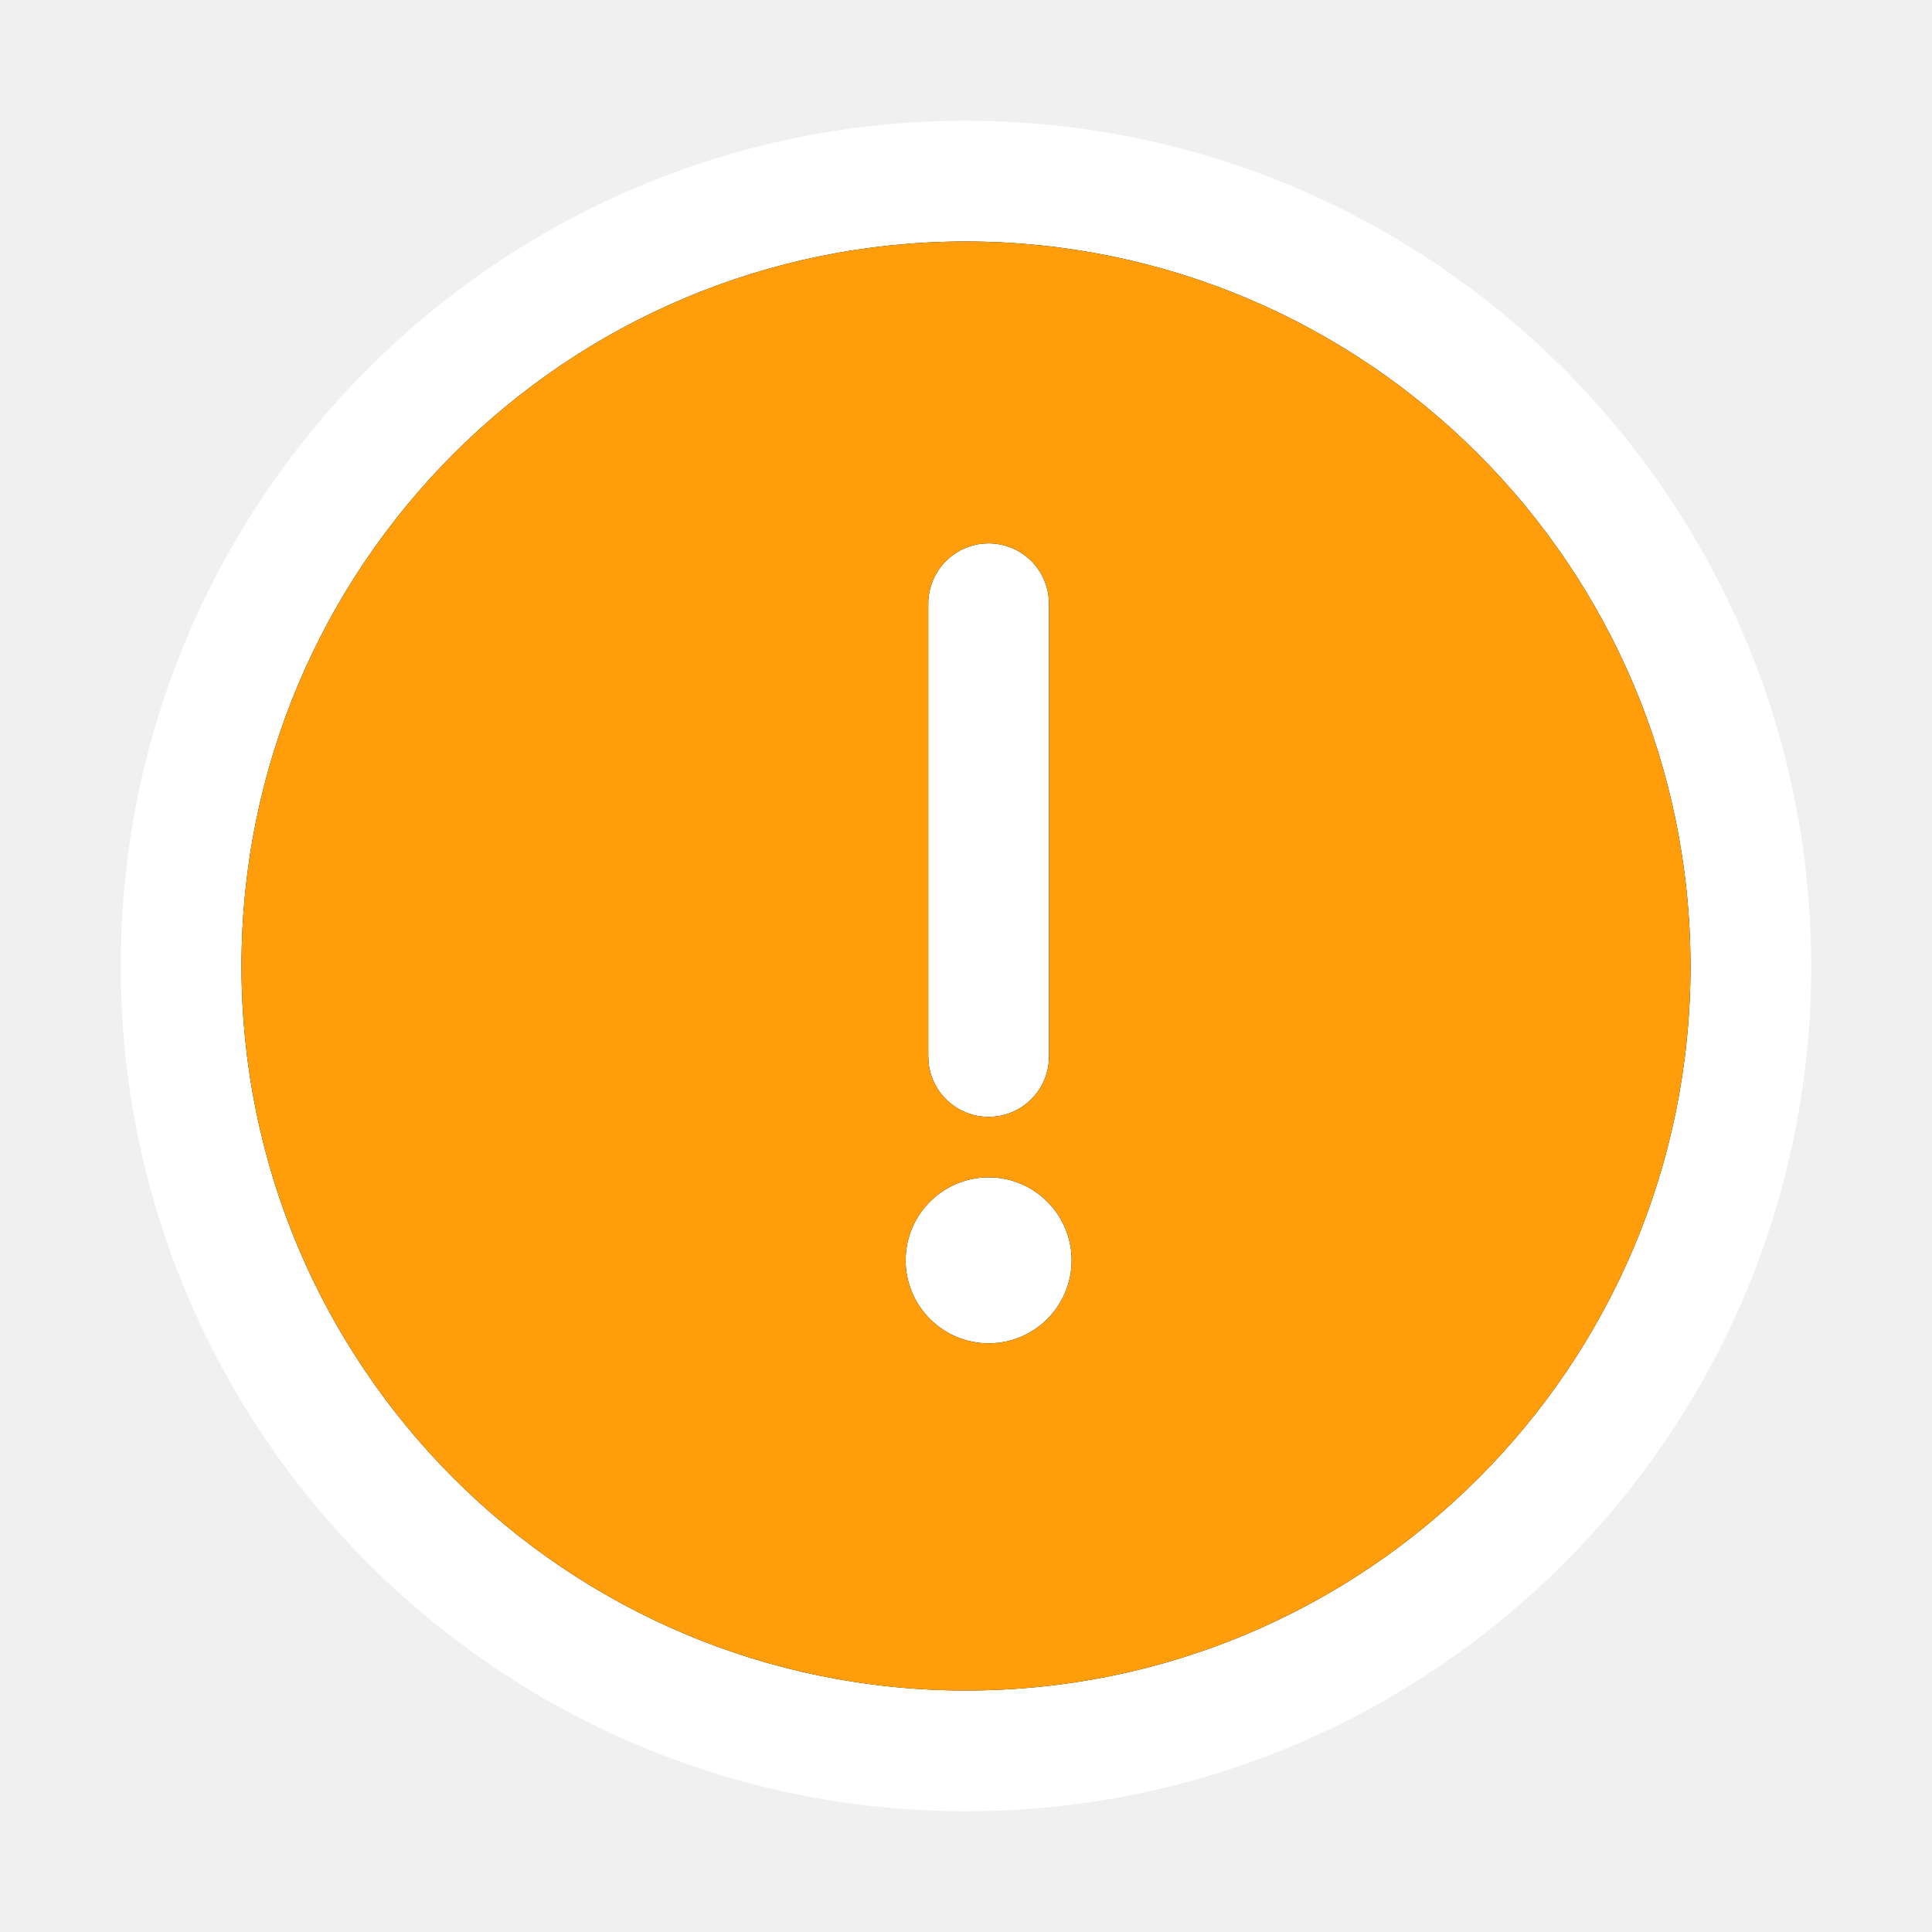
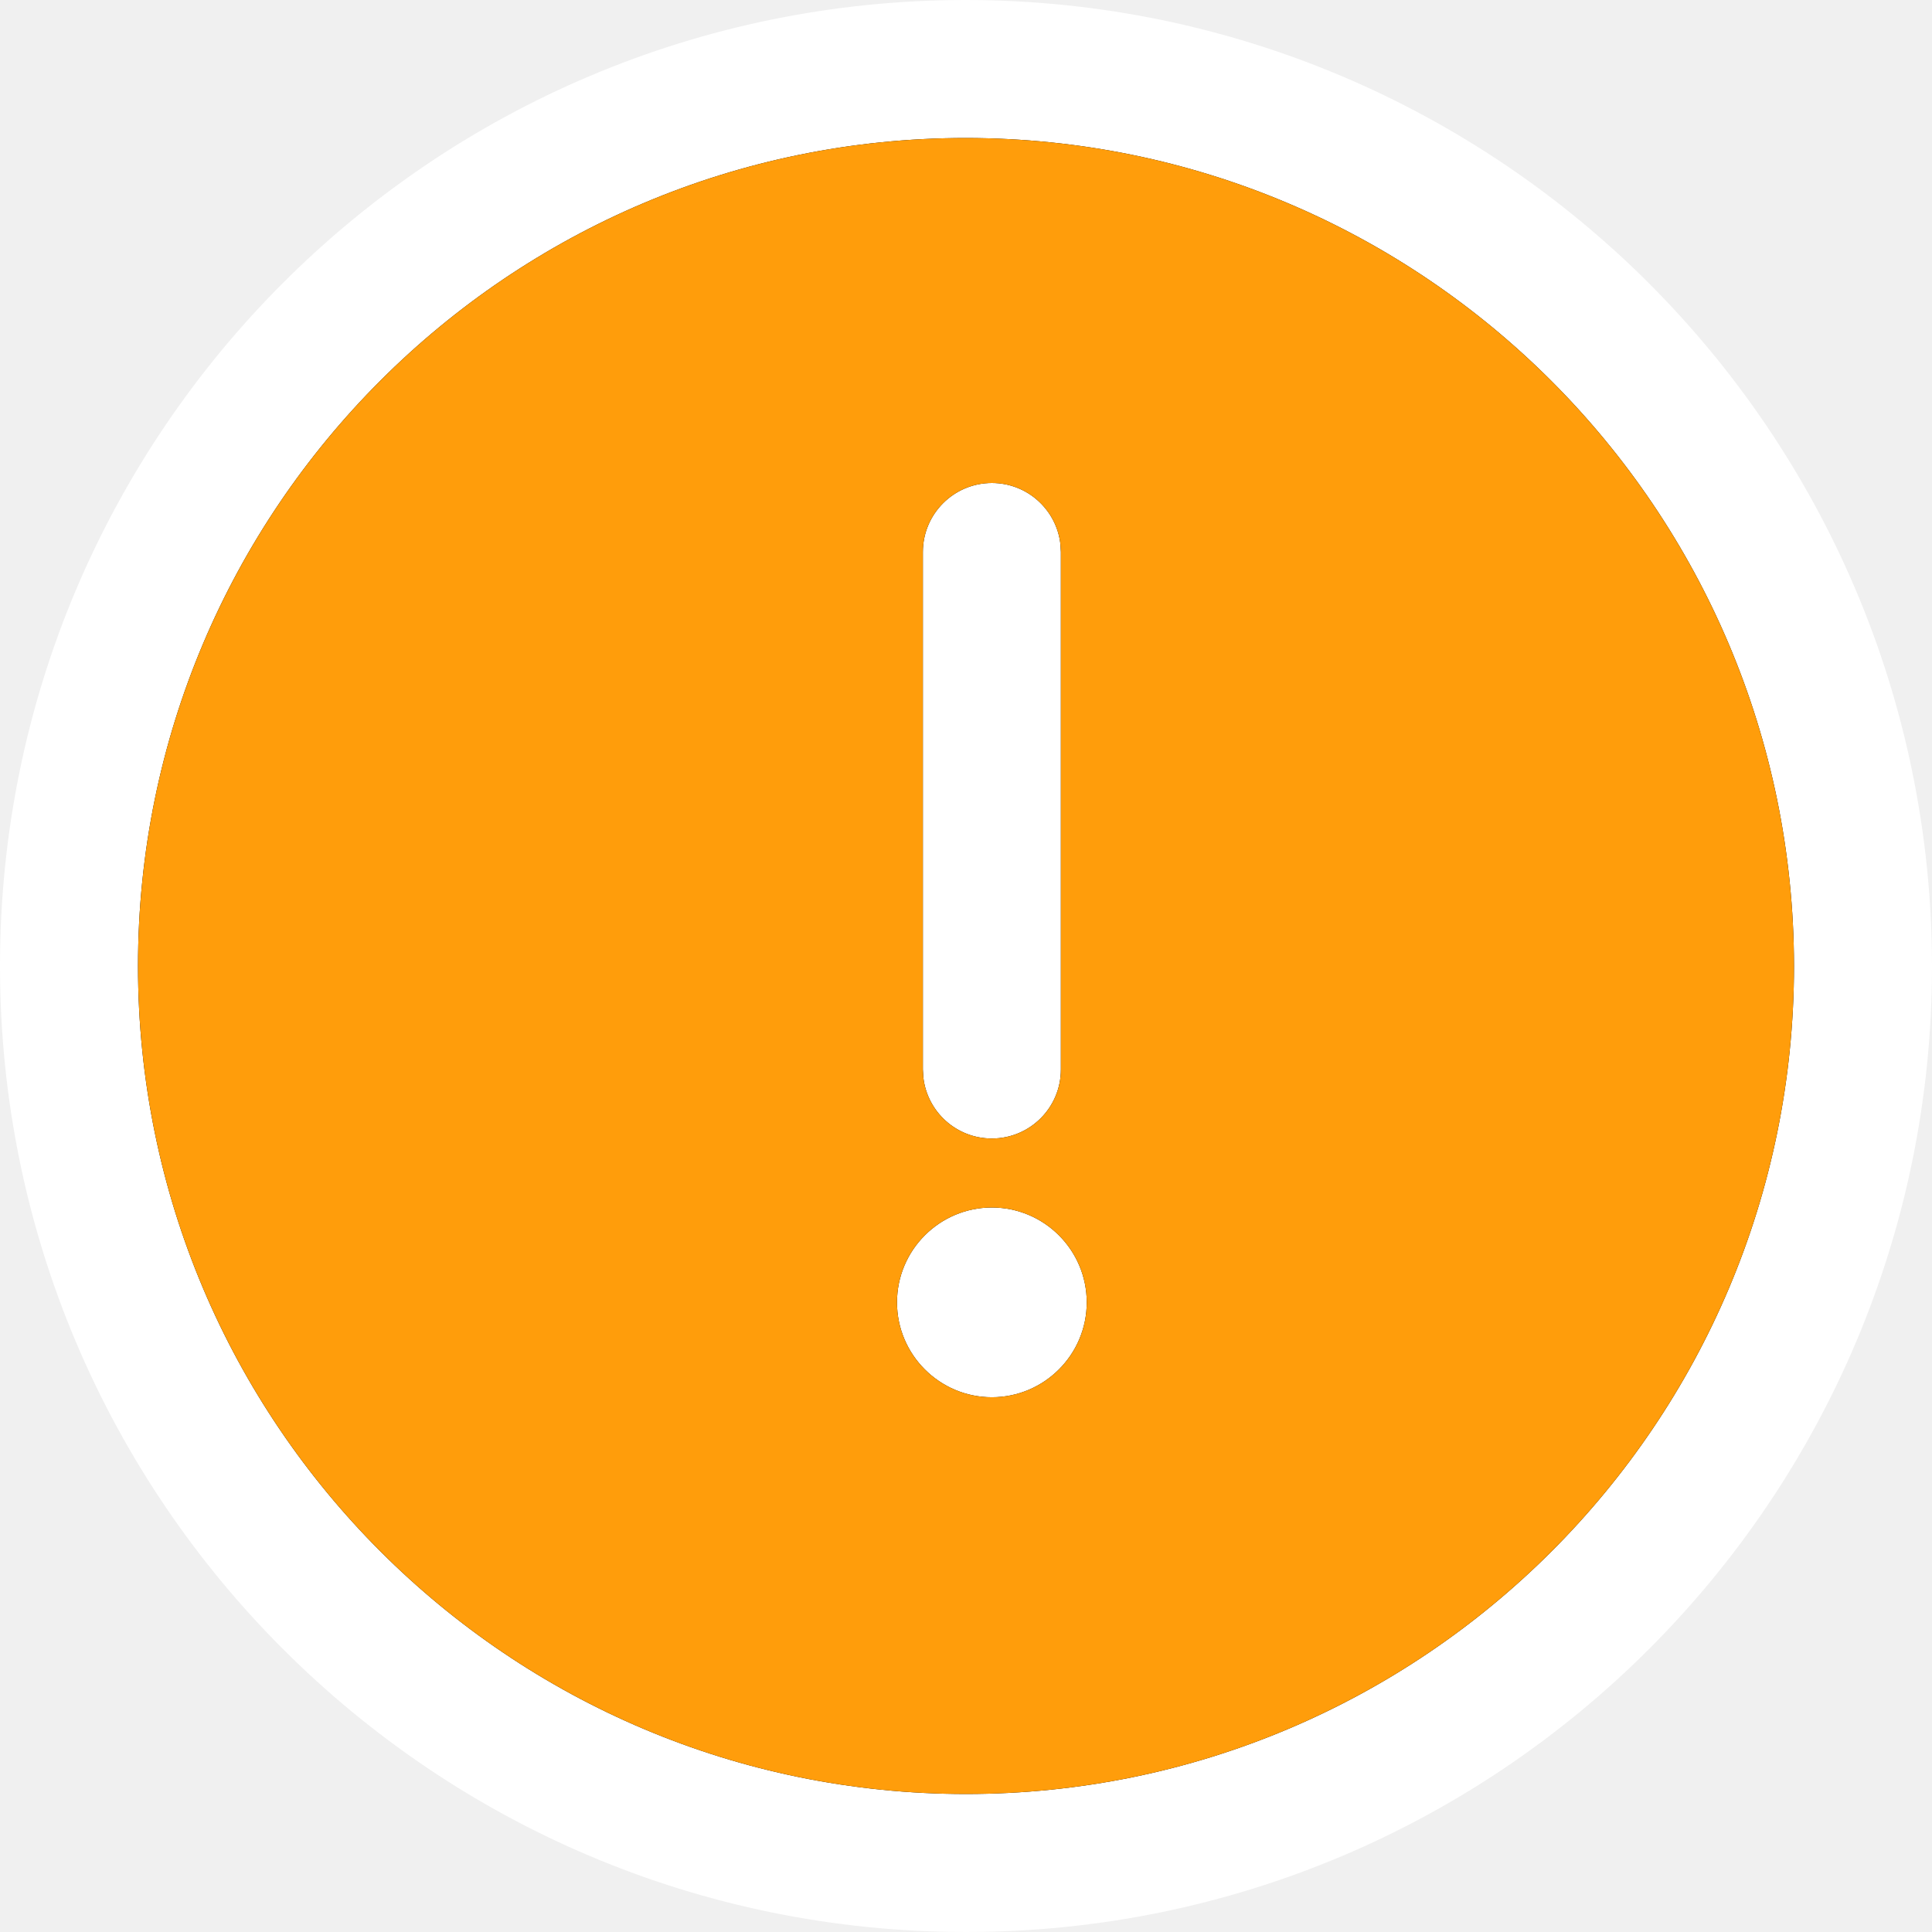
- <svg xmlns="http://www.w3.org/2000/svg" xmlns:xlink="http://www.w3.org/1999/xlink" width="32" height="32" viewBox="0 0 32 32">
+ <svg xmlns="http://www.w3.org/2000/svg" xmlns:xlink="http://www.w3.org/1999/xlink" width="28px" height="28px" viewBox="0 0 28 28" version="1.1">
  <defs>
-     <path id="a" d="M12 0c6.624.007 11.993 5.376 12 12 0 6.627-5.373 12-12 12S0 18.627 0 12 5.373 0 12 0zm.375 15.5c-.758 0-1.375.617-1.375 1.375s.617 1.375 1.375 1.375 1.375-.617 1.375-1.375-.617-1.375-1.375-1.375zm0-10.5a1 1 0 0 0-1 1v7.5l.007.117a1 1 0 0 0 1.993-.117V6l-.007-.117A1 1 0 0 0 12.375 5z" />
+     <path d="M16,4 C22.624,4.007 27.993,9.376 28,16 C28,22.627 22.627,28 16,28 C9.373,28 4,22.627 4,16 C4,9.373 9.373,4 16,4 Z M16.375,19.5 C15.617,19.5 15,20.117 15,20.875 C15,21.633 15.617,22.25 16.375,22.25 C17.133,22.25 17.75,21.633 17.75,20.875 C17.75,20.117 17.133,19.5 16.375,19.5 Z M16.375,9 C15.823,9 15.375,9.448 15.375,10 L15.375,10 L15.375,17.5 L15.382,17.617 C15.44,18.115 15.862,18.5 16.375,18.5 C16.927,18.5 17.375,18.053 17.375,17.5 L17.375,17.5 L17.375,10 L17.368,9.883 C17.31,9.386 16.888,9 16.375,9 Z" id="path-1" />
  </defs>
-   <g fill="none" fill-rule="evenodd" transform="translate(4 4)">
-     <path fill="#FFF" fill-rule="nonzero" stroke="#FFF" stroke-width="2" d="M12-1h.001C19.177-.992 24.992 4.823 25 12c0 7.18-5.82 13-13 13S-1 19.18-1 12 4.82-1 12-1z" />
-     <mask id="b" fill="#fff">
-       <use xlink:href="#a" />
-     </mask>
-     <use fill="#000" fill-rule="nonzero" xlink:href="#a" />
-     <g fill="#FF9D0B" mask="url(#b)">
-       <path d="M-4-4h32v32H-4V-4z" />
+   <g id="Styleboard" stroke="none" stroke-width="1" fill="none" fill-rule="evenodd">
+     <g id="EDUbadges_styleboard" transform="translate(-1231, -7010)">
+       <g id="notifications" transform="translate(460, 6372)">
+         <g id="Tip-inside-card-with-close-icon" transform="translate(754, 465)">
+           <g id="more-lines" transform="translate(1.999939, 157.9998)">
+             <g id="basis-/-check-3px-copy" transform="translate(13.00006, 13.00016)">
+               <path d="M16.001,3 C19.589,3.004 22.837,4.46 25.189,6.811 C27.54,9.163 28.996,12.411 29,16 C29,19.59 27.545,22.84 25.192,25.192 C22.84,27.545 19.59,29 16,29 C12.41,29 9.16,27.545 6.808,25.192 C4.455,22.84 3,19.59 3,16 C3,12.41 4.455,9.16 6.808,6.808 C9.16,4.455 12.41,3 16.001,3 Z" id="Path" stroke="#FFFFFF" stroke-width="2" fill="#FFFFFF" fill-rule="nonzero" />
+               <mask id="mask-2" fill="white">
+                 <use xlink:href="#path-1" />
+               </mask>
+               <use id="Shape" fill="#000000" fill-rule="nonzero" xlink:href="#path-1" />
+               <g id="Group" mask="url(#mask-2)" fill="#FF9D0B">
+                 <g id="🎨-Color">
+                   <path d="M0,0 L32,0 L32,32 L0,32 L0,0 Z" id="Colors/Your_color_2" />
+                 </g>
+               </g>
+             </g>
+           </g>
+         </g>
+       </g>
    </g>
  </g>
</svg>
